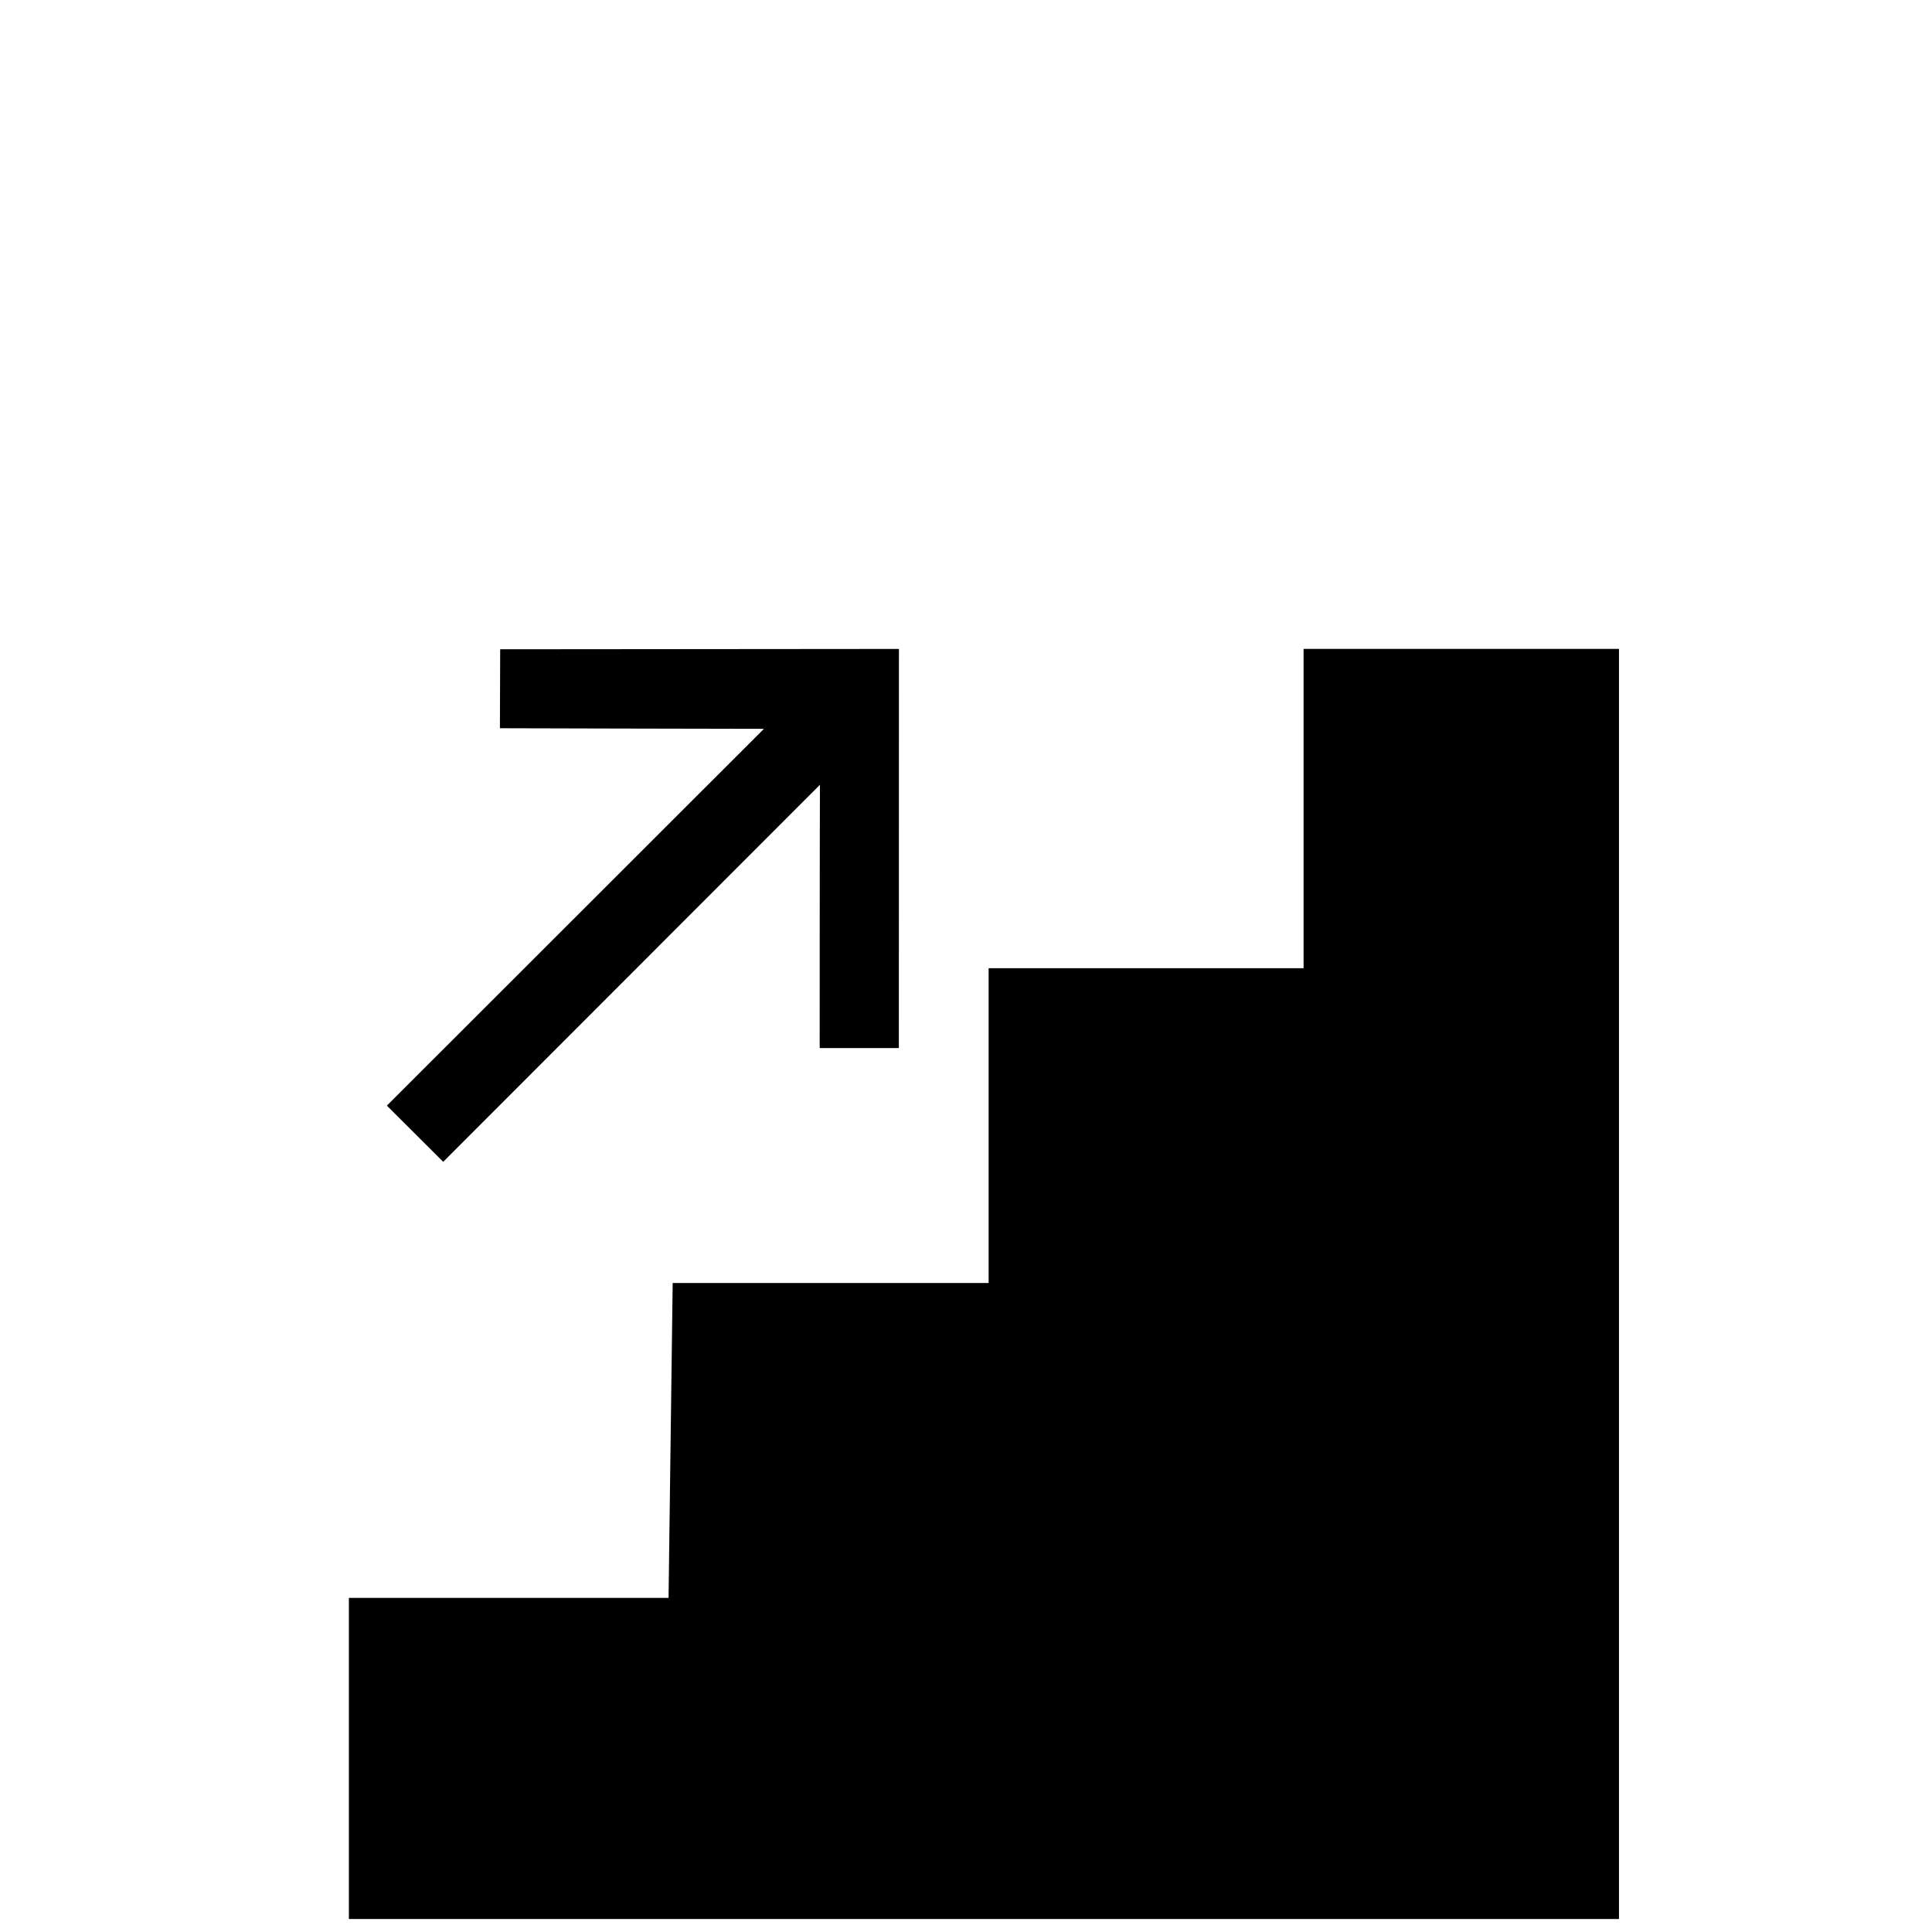
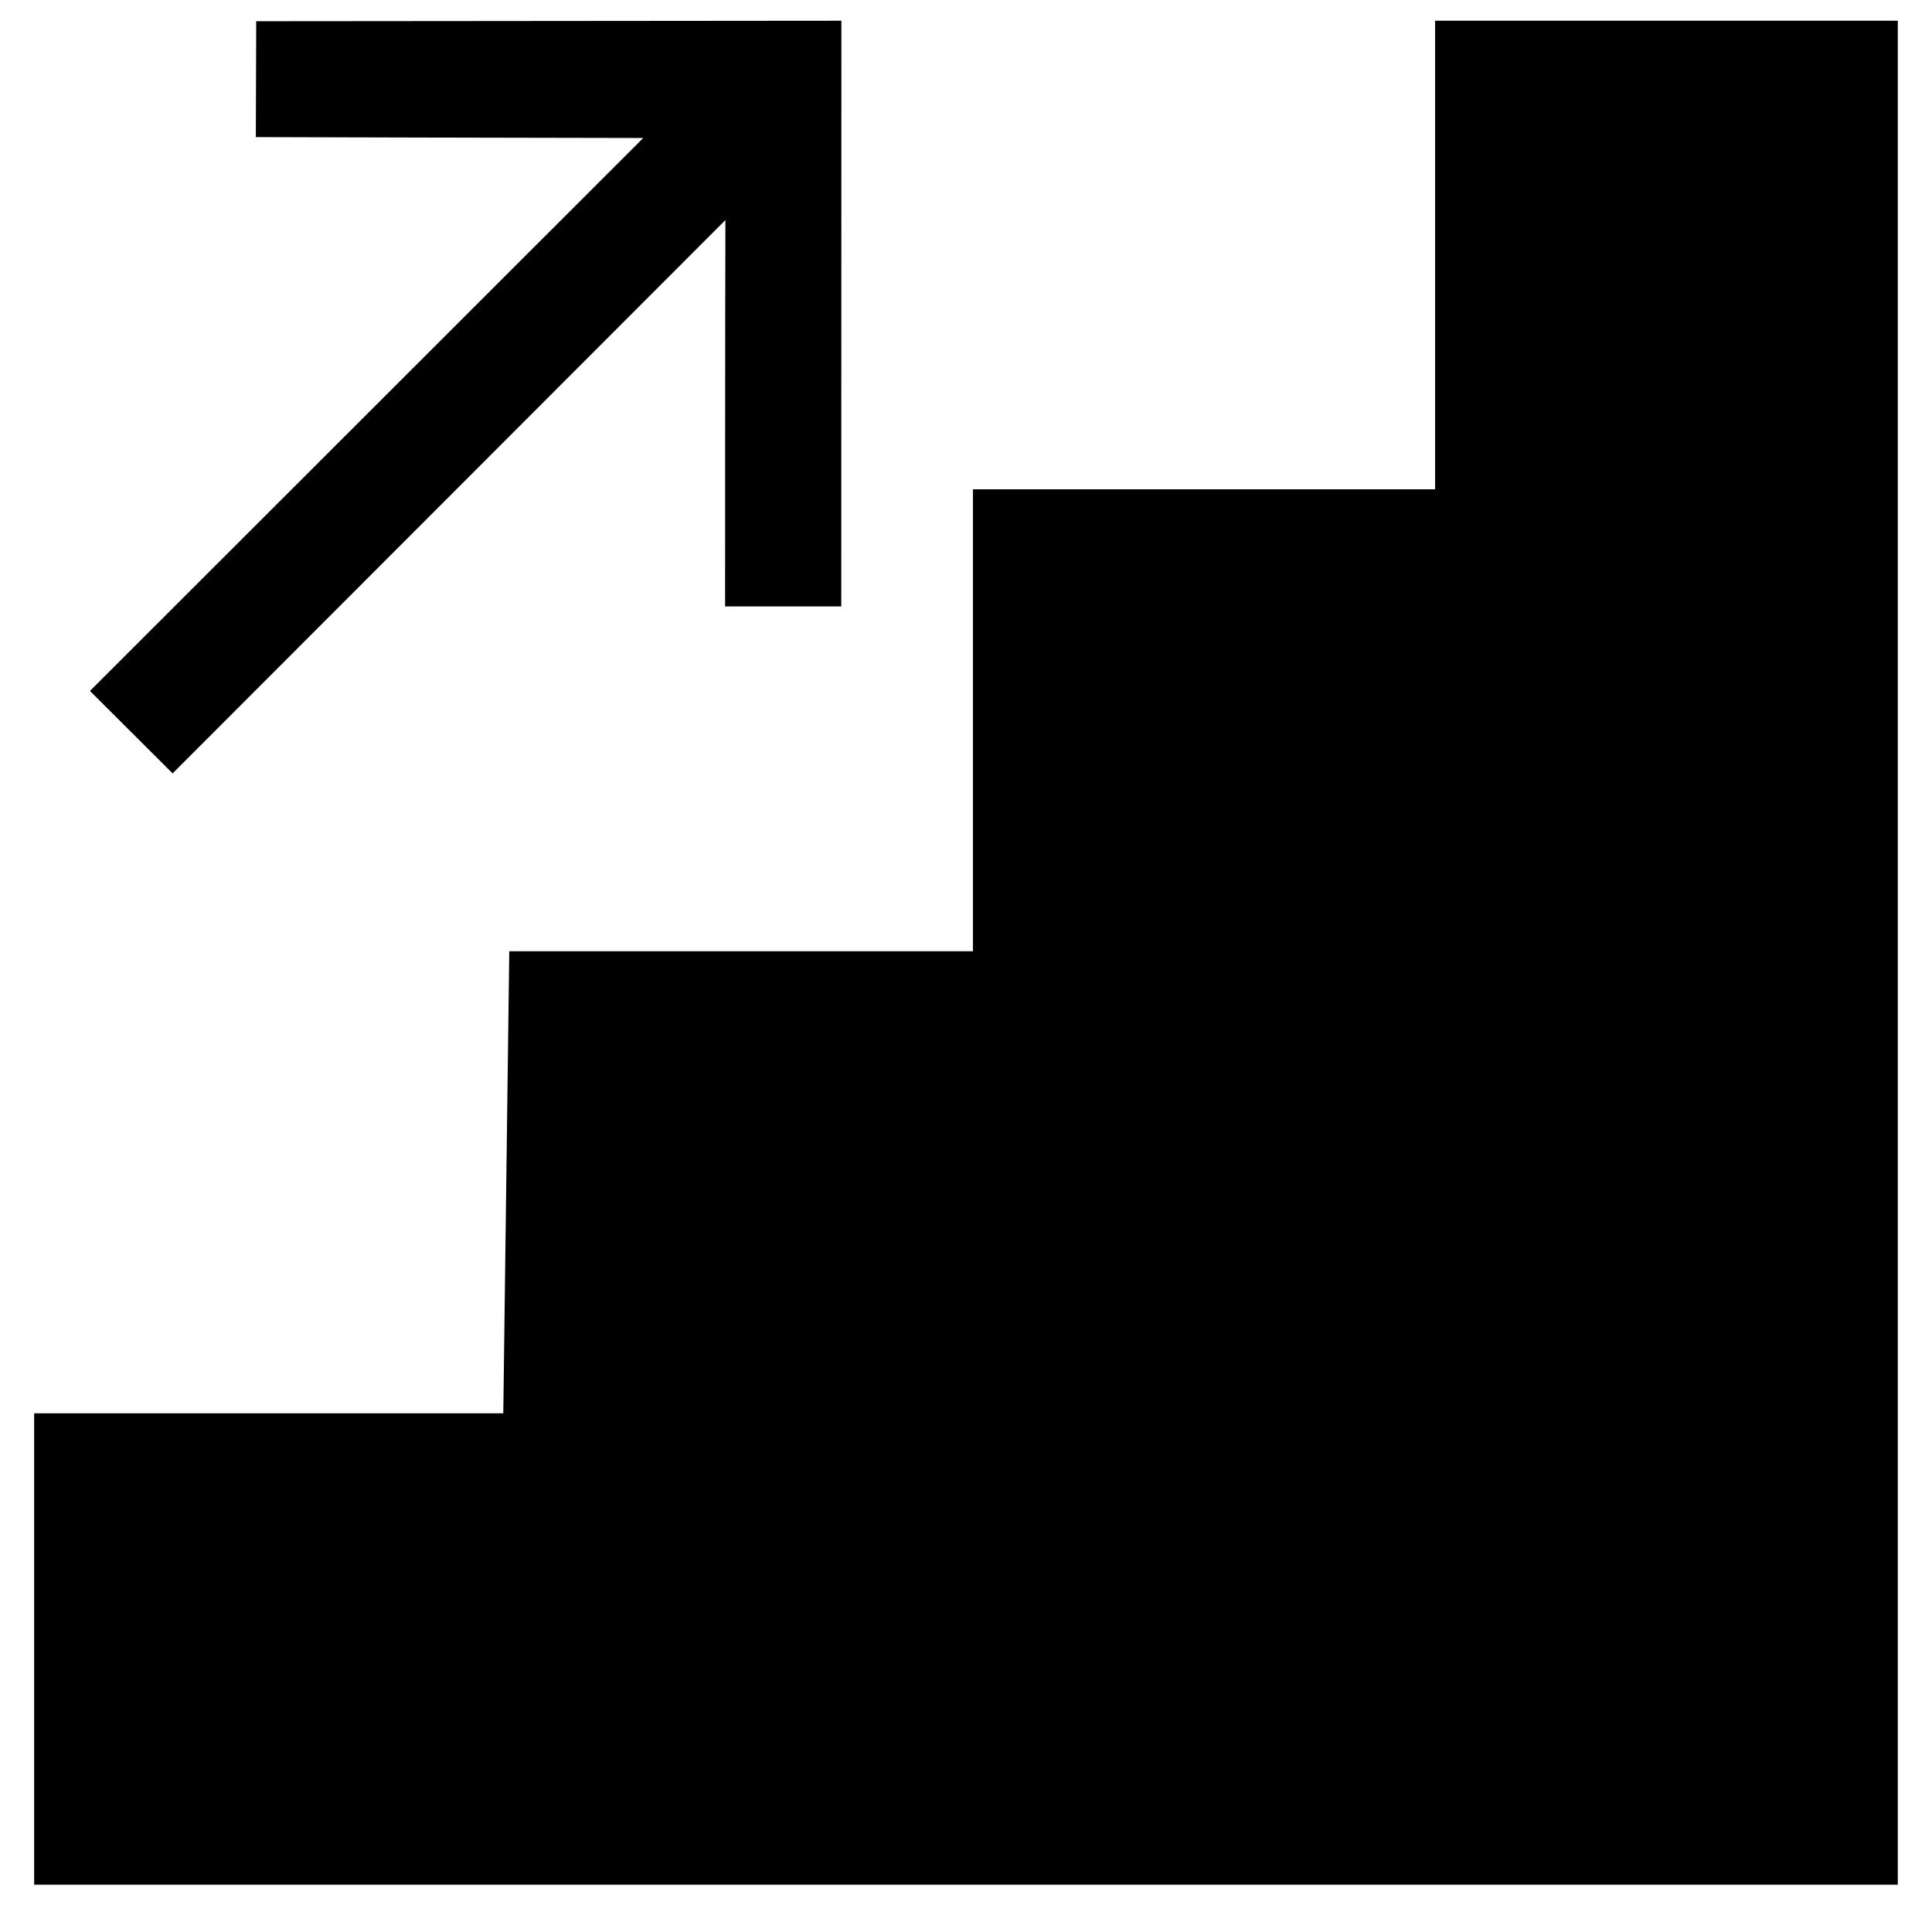
- <svg xmlns="http://www.w3.org/2000/svg" version="1.0" x="0px" y="0px" width="45px" height="45px" viewBox="0 0 45 45" enable-background="new 0 0 45 45" xml:space="preserve">
+ <svg xmlns="http://www.w3.org/2000/svg" version="1.0" x="0px" y="0px" width="30.668px" height="30.24px" viewBox="0 0 30.668 30.24" enable-background="new 0 0 30.668 30.24" xml:space="preserve">
  <g id="Layer_9" display="none">
    <g display="inline">
-       <path d="M21.425,34.749c0,0,0-2.237,0-2.685c0-1.818,0.301-2.537,2.332-3.885c1.062-0.704,1.753-1.167,1.753-2.21    c0-1.233-0.885-2.151-2.621-2.151c-1.777,0-2.703,1.114-2.703,2.781c0,0.408,0,1.125,0,1.125H17.07c0,0,0-1.153,0-1.506    c0-2.679,2.435-5.443,5.819-5.443c3.481,0,5.876,2.385,5.876,5.371c0,1.964-0.82,2.814-3.058,4.463    c-1.048,0.771-1.185,0.9-1.185,2.01c0,0.328,0,2.13,0,2.13H21.425z" />
-       <rect x="21.425" y="35.934" width="3.119" height="3.104" />
-       <path d="M35.183,42.884H10.652c-0.392,0-0.71-0.318-0.71-0.71V17.638c0-0.392,0.318-0.71,0.71-0.71h24.531    c0.392,0,0.71,0.318,0.71,0.71v24.536C35.893,42.565,35.575,42.884,35.183,42.884z M11.362,41.464h23.111V18.348H11.362V41.464z" />
+       <path d="M13.842,19.963c0,0,0-2.237,0-2.685c0-1.818,0.301-2.537,2.332-3.885c1.062-0.704,1.753-1.167,1.753-2.21    c0-1.233-0.885-2.151-2.621-2.151c-1.777,0-2.703,1.114-2.703,2.781c0,0.408,0,1.125,0,1.125H9.486c0,0,0-1.153,0-1.506    c0-2.679,2.435-5.443,5.819-5.443c3.481,0,5.876,2.385,5.876,5.371c0,1.964-0.82,2.814-3.058,4.463    c-1.048,0.771-1.185,0.9-1.185,2.01c0,0.328,0,2.13,0,2.13H13.842z" />
+       <rect x="13.842" y="21.148" width="3.119" height="3.104" />
+       <path d="M27.6,28.098H3.068c-0.392,0-0.71-0.318-0.71-0.71V2.852c0-0.392,0.318-0.71,0.71-0.71H27.6c0.392,0,0.71,0.318,0.71,0.71    v24.536C28.31,27.78,27.992,28.098,27.6,28.098z M3.778,26.678H26.89V3.562H3.778V26.678z" />
    </g>
  </g>
  <g id="Layer_8" display="none">
    <g display="inline">
-       <path d="M14.627,33.714c0,0,0.267,0.022,0.267,0.111c0,0.244,0,7.82,0,7.82s0.017,0.053,0.052,0.053c0.194,0,0.862,0,0.885,0    c0.036,0,0.036-0.048,0.036-0.048s0.731-7.554,0.835-7.833c0,0,0.011-0.059,0.094-0.059c0.136,0,0.901,0.008,1.266,0    c0.064,0,0.079-0.045,0.064-0.064c-0.013-0.097-1.754-6.508-1.784-6.874c-0.012-0.188,0.141-0.974,0.24-1.2    c0.081-0.223,0.214-0.209,0.313-0.114c0.123,0.114,1.895,4.986,1.981,5.091c0.082,0.108,0.956-0.149,0.956-0.302    c-0.009-0.15-2.062-7.29-2.291-7.67c-0.219-0.353-1.445-0.569-2.848-0.569h-0.066h-0.009h-0.066c-1.403,0-2.638,0.217-2.846,0.569    c-0.233,0.38-2.282,7.52-2.282,7.67c-0.009,0.152,0.866,0.41,0.952,0.302c0.086-0.104,1.852-4.977,1.971-5.091    c0.108-0.095,0.227-0.108,0.322,0.114c0.088,0.227,0.251,1.012,0.235,1.2c-0.027,0.366-1.782,6.777-1.803,6.874    c-0.003,0.02,0.005,0.064,0.073,0.064c0.365,0.008,1.136,0,1.28,0c0.077,0,0.091,0.059,0.091,0.059    c0.102,0.279,0.832,7.833,0.832,7.833s0,0.048,0.037,0.048c0.031,0,0.693,0,0.884,0c0.034,0,0.054-0.053,0.054-0.053    s0-7.576,0-7.82c0-0.089,0.266-0.111,0.266-0.111H14.627" />
-       <path d="M13.446,18.587c-0.323,0.366-0.373,0.927-0.336,1.45c0.084,1.013,0.51,1.938,1.748,1.77    c1.38-0.197,1.696-2.674,0.646-3.437c-0.329-0.243-0.721-0.257-1.175-0.257C13.969,18.207,13.694,18.307,13.446,18.587" />
-       <path d="M30.117,18.587c-0.322,0.366-0.372,0.935-0.34,1.459c0.091,1.004,0.513,1.94,1.75,1.761    c1.38-0.197,1.696-2.674,0.653-3.437c-0.333-0.243-0.723-0.257-1.188-0.257C30.643,18.207,30.369,18.307,30.117,18.587" />
-       <path d="M28.323,22.639c-0.349,0.546-0.488,1.35-0.649,1.988c-0.402,1.661-0.769,3.372-1.081,5.08    c-0.067,0.366-0.355,1.328-0.214,1.675c0.025,0.03,0.047,0.056,0.071,0.086c0.153,0.092,1.01,0.321,1.175,0.164    c0.251-0.23,0.292-0.883,0.388-1.209c0.384-1.492,0.77-2.987,1.147-4.477c0.009,0,0.009,0,0.024,0    c0.106,0.757,0.22,1.521,0.333,2.279c-0.769,4.479-2.301,13.464-2.301,13.464s1.236,0,1.849,0c0.766-3.137,1.525-6.283,2.28-9.434    c0.014,0,0.018,0,0.021,0c0.771,3.105,2.362,9.434,2.362,9.434s1.495,0,1.812,0c-0.197-1.192-0.392-2.394-0.585-3.586    c-0.575-3.303-1.138-6.605-1.7-9.913c0.107-0.744,0.226-1.501,0.335-2.244h0.017c0.117,0.413,0.224,0.824,0.339,1.24    c0.293,1.156,0.582,2.312,0.876,3.469c0.073,0.28,0.114,0.774,0.316,0.984c0.181,0.186,1.049-0.03,1.201-0.167    c0.13-0.107,0.047-0.356,0.027-0.487c-0.379-2.232-0.805-4.518-1.376-6.687c-0.139-0.515-0.227-1.372-0.63-1.76    C33.788,21.986,28.749,21.976,28.323,22.639" />
-       <path d="M23.63,41.698V18.193c0-0.045-0.044-0.08-0.079-0.08h-1.307c-0.041,0-0.071,0.035-0.071,0.08v23.505H23.63z" />
+       <path d="M7.043,18.928c0,0,0.267,0.022,0.267,0.111c0,0.244,0,7.82,0,7.82s0.017,0.053,0.052,0.053c0.194,0,0.862,0,0.885,0    c0.036,0,0.036-0.047,0.036-0.047s0.731-7.554,0.835-7.833c0,0,0.011-0.059,0.094-0.059c0.136,0,0.901,0.008,1.266,0    c0.064,0,0.079-0.045,0.064-0.064c-0.013-0.097-1.754-6.508-1.784-6.875c-0.012-0.188,0.141-0.973,0.24-1.2    c0.081-0.223,0.214-0.208,0.313-0.114c0.123,0.114,1.895,4.986,1.981,5.091c0.082,0.108,0.956-0.149,0.956-0.302    c-0.009-0.15-2.062-7.291-2.291-7.67C9.739,7.487,8.512,7.271,7.11,7.271H7.043H7.035H6.968c-1.403,0-2.638,0.216-2.846,0.569    c-0.233,0.38-2.282,7.52-2.282,7.67c-0.009,0.152,0.866,0.41,0.952,0.302c0.086-0.105,1.852-4.977,1.971-5.091    c0.108-0.095,0.227-0.109,0.322,0.114c0.088,0.227,0.251,1.012,0.235,1.2c-0.027,0.366-1.782,6.777-1.803,6.875    c-0.003,0.019,0.005,0.064,0.073,0.064c0.365,0.008,1.136,0,1.28,0c0.077,0,0.091,0.059,0.091,0.059    c0.102,0.28,0.832,7.833,0.832,7.833s0,0.047,0.037,0.047c0.031,0,0.693,0,0.884,0c0.034,0,0.054-0.053,0.054-0.053    s0-7.576,0-7.82c0-0.089,0.266-0.111,0.266-0.111H7.043" />
+       <path d="M5.863,3.801C5.54,4.168,5.49,4.728,5.527,5.252c0.084,1.012,0.51,1.938,1.748,1.769c1.38-0.197,1.696-2.674,0.646-3.436    C7.592,3.341,7.201,3.328,6.747,3.328C6.385,3.422,6.111,3.521,5.863,3.801" />
+       <path d="M22.534,3.801c-0.322,0.367-0.372,0.935-0.34,1.459c0.091,1.004,0.513,1.941,1.75,1.761    c1.38-0.197,1.696-2.674,0.653-3.436c-0.333-0.244-0.723-0.257-1.188-0.257C23.059,3.422,22.786,3.521,22.534,3.801" />
+       <path d="M20.74,7.853c-0.349,0.546-0.488,1.35-0.649,1.988c-0.402,1.661-0.769,3.372-1.081,5.081    c-0.067,0.366-0.355,1.328-0.214,1.674c0.025,0.03,0.047,0.056,0.071,0.086c0.153,0.092,1.01,0.322,1.175,0.164    c0.251-0.23,0.292-0.882,0.388-1.209c0.384-1.492,0.77-2.987,1.147-4.476c0.009,0,0.009,0,0.024,0    c0.106,0.757,0.22,1.52,0.333,2.279c-0.769,4.479-2.301,13.463-2.301,13.463s1.236,0,1.849,0c0.766-3.136,1.525-6.283,2.28-9.434    c0.014,0,0.018,0,0.021,0c0.771,3.105,2.362,9.434,2.362,9.434s1.495,0,1.812,0c-0.197-1.192-0.392-2.394-0.585-3.585    c-0.575-3.303-1.138-6.606-1.7-9.914c0.107-0.744,0.226-1.5,0.335-2.244h0.017c0.117,0.413,0.224,0.824,0.339,1.24    c0.293,1.156,0.582,2.312,0.876,3.469c0.073,0.28,0.114,0.774,0.316,0.985c0.181,0.186,1.049-0.031,1.201-0.167    c0.13-0.107,0.047-0.357,0.027-0.488c-0.379-2.232-0.805-4.517-1.376-6.686c-0.139-0.515-0.227-1.373-0.63-1.76    C26.205,7.201,21.166,7.19,20.74,7.853" />
+       <path d="M16.046,26.913V3.408c0-0.044-0.044-0.08-0.079-0.08h-1.307c-0.041,0-0.071,0.036-0.071,0.08v23.505H16.046z" />
    </g>
  </g>
  <g id="Layer_7" display="none">
    <g display="inline">
-       <path d="M37.129,17.271H8.708c-0.614,0-1.124,0.499-1.124,1.111v23.045c0,0.612,0.51,1.114,1.124,1.114h28.421    c0.63,0,1.123-0.502,1.123-1.114V18.382C38.252,17.77,37.759,17.271,37.129,17.271z M36.027,40.314H9.824V19.497h26.203V40.314z" />
-       <path d="M35.124,31.194l-1.182-1.176c0,0-3.167,3.164-3.894,3.896V22.739H28.38v11.175c-0.73-0.731-3.899-3.901-3.899-3.901    l-1.177,1.182l5.918,5.908" />
-       <path d="M11.2,28.415l1.169,1.17c0,0,3.185-3.166,3.917-3.901v11.173h1.664V25.684c0.729,0.735,3.898,3.901,3.898,3.901    l1.171-1.17l-5.913-5.92" />
+       <path d="M29.545,2.485H1.124C0.51,2.485,0,2.984,0,3.596v23.045c0,0.612,0.51,1.114,1.124,1.114h28.421    c0.63,0,1.123-0.502,1.123-1.114V3.596C30.668,2.984,30.175,2.485,29.545,2.485z M28.443,25.529H2.24V4.711h26.203V25.529z" />
+       <path d="M27.54,16.409l-1.182-1.176c0,0-3.167,3.164-3.894,3.896V7.954h-1.668v11.175c-0.73-0.731-3.899-3.901-3.899-3.901    l-1.177,1.182l5.918,5.908" />
+       <path d="M3.616,13.629l1.169,1.17c0,0,3.185-3.166,3.917-3.901v11.173h1.664V10.898c0.729,0.735,3.898,3.901,3.898,3.901    l1.171-1.17l-5.913-5.92" />
    </g>
  </g>
  <g id="Layer_6" display="none">
    <g display="inline">
-       <polygon points="30.363,15.442 30.363,22.879 23.027,22.879 23.027,30.212 15.668,30.212 15.572,37.547 8.126,37.547     8.126,44.878 8.126,45.025 37.709,45.025 37.709,15.442   " />
-       <path display="none" d="M32.953,41.73l0.003-1.838c0,0-4.998-0.014-6.151-0.014l8.786-8.78l-1.316-1.309l-8.772,8.782    c0.005-1.145,0.005-6.129,0.005-6.129h-1.844l-0.003,9.295" />
-       <path d="M18.952,26.723l0.006-1.838c0,0-4.997-0.015-6.151-0.015l8.784-8.776l-1.313-1.309l-8.774,8.782    c0.006-1.146,0.006-6.132,0.006-6.132H9.664l-0.002,9.296" />
+       <polygon points="22.78,0.657 22.78,8.094 15.444,8.094 15.444,15.427 8.084,15.427 7.989,22.762 0.542,22.762 0.542,30.093     0.542,30.24 30.125,30.24 30.125,0.657   " />
+       <path display="none" d="M25.37,26.945l0.003-1.838c0,0-4.998-0.014-6.151-0.014l8.786-8.78l-1.316-1.309l-8.772,8.782    c0.005-1.145,0.005-6.129,0.005-6.129H16.08l-0.003,9.295" />
+       <path d="M11.369,11.938l0.006-1.838c0,0-4.997-0.015-6.151-0.015l8.784-8.776L12.694,0L3.919,8.782    C3.925,7.637,3.925,2.65,3.925,2.65H2.081l-0.002,9.296" />
    </g>
  </g>
  <g id="Layer_5" display="none">
    <g display="inline">
      <g>
-         <path d="M36.207,43.963H9.628c-0.425,0-0.769-0.344-0.769-0.769V16.617c0-0.425,0.344-0.769,0.769-0.769h26.578     c0.425,0,0.769,0.344,0.769,0.769v26.577C36.975,43.619,36.631,43.963,36.207,43.963z M10.397,42.425h25.041V17.387H10.397     V42.425z" />
+         <path d="M28.623,29.178H2.045c-0.425,0-0.769-0.344-0.769-0.769V1.832c0-0.425,0.344-0.769,0.769-0.769h26.578     c0.425,0,0.769,0.344,0.769,0.769v26.577C29.392,28.833,29.048,29.178,28.623,29.178z M2.813,27.64h25.041V2.601H2.813V27.64z" />
      </g>
-       <path d="M28.336,20.882c0-0.554-0.448-1.003-1.007-1.003c-0.558,0-1.006,0.449-1.006,1.003l-0.807,9.002    c-0.004,0.039,0.024,0.066,0.058,0.066h2.709c0.036,0,0.063-0.027,0.063-0.066L28.336,20.882z" />
-       <path d="M21.071,26.961c0-0.039-0.027-0.066-0.066-0.066h-1.883c-0.036,0-0.063,0.027-0.063,0.066v12.905    c0,0.039,0.027,0.067,0.063,0.067h1.883c0.039,0,0.066-0.028,0.066-0.067V26.961z" />
-       <path d="M28.347,30.294c0-0.039-0.027-0.066-0.063-0.066h-1.882c-0.039,0-0.067,0.027-0.067,0.066v9.572    c0,0.039,0.028,0.067,0.067,0.067h1.882c0.036,0,0.063-0.028,0.063-0.067V30.294z" />
-       <path d="M22.339,20.344c-0.007-0.104-0.098-0.193-0.201-0.193h-0.956v5.685c0,0.061-0.05,0.111-0.111,0.111h-0.54    c-0.059,0-0.108-0.051-0.108-0.111V20.15h-0.921v5.685c0,0.061-0.05,0.111-0.111,0.111h-0.54c-0.059,0-0.108-0.051-0.108-0.111    V20.15h-0.753c-0.104,0-0.194,0.089-0.198,0.193l-0.3,7.056c-0.002,0.104,0.075,0.188,0.182,0.188h4.785    c0.103,0,0.183-0.084,0.178-0.188L22.339,20.344z" />
+       <path d="M20.753,6.097c0-0.554-0.448-1.003-1.007-1.003c-0.558,0-1.006,0.449-1.006,1.003l-0.807,9.001    c-0.004,0.039,0.024,0.066,0.058,0.066H20.7c0.036,0,0.063-0.027,0.063-0.066L20.753,6.097z" />
+       <path d="M13.487,12.175c0-0.039-0.027-0.066-0.066-0.066h-1.883c-0.036,0-0.063,0.028-0.063,0.066v12.906    c0,0.039,0.027,0.067,0.063,0.067h1.883c0.039,0,0.066-0.028,0.066-0.067V12.175z" />
+       <path d="M20.764,15.508c0-0.039-0.027-0.066-0.063-0.066h-1.882c-0.039,0-0.067,0.027-0.067,0.066v9.573    c0,0.039,0.028,0.067,0.067,0.067H20.7c0.036,0,0.063-0.028,0.063-0.067V15.508z" />
+       <path d="M14.756,5.559c-0.007-0.105-0.098-0.194-0.201-0.194h-0.956v5.685c0,0.061-0.05,0.111-0.111,0.111h-0.54    c-0.059,0-0.108-0.05-0.108-0.111V5.365h-0.921v5.685c0,0.061-0.05,0.111-0.111,0.111h-0.54c-0.059,0-0.108-0.05-0.108-0.111    V5.365h-0.753c-0.104,0-0.194,0.089-0.198,0.194l-0.3,7.055c-0.002,0.105,0.075,0.188,0.182,0.188h4.785    c0.103,0,0.183-0.083,0.178-0.188L14.756,5.559z" />
    </g>
  </g>
  <g id="Layer_4">
    <g>
-       <polygon points="30.363,15.114 30.363,22.552 23.027,22.552 23.027,29.884 15.668,29.884 15.572,37.218 8.126,37.218 8.126,44.55     8.126,44.697 37.709,44.697 37.709,15.114   " />
-       <path d="M11.65,15.123l-0.006,1.839c0,0,4.996,0.014,6.15,0.014l-8.783,8.776l1.312,1.309l8.775-8.782    c-0.006,1.146-0.006,6.132-0.006,6.132h1.844l0.002-9.296" />
+       <polygon points="22.78,0.329 22.78,7.766 15.444,7.766 15.444,15.098 8.084,15.098 7.989,22.432 0.542,22.432 0.542,29.764     0.542,29.912 30.125,29.912 30.125,0.329   " />
+       <path d="M4.067,0.337L4.061,2.176c0,0,4.996,0.014,6.15,0.014l-8.783,8.776l1.312,1.309l8.775-8.782    C11.51,4.638,11.51,9.625,11.51,9.625h1.844l0.002-9.296" />
    </g>
  </g>
  <g id="Layer_3" display="none">
    <g display="inline">
-       <path d="M35.69,43.404H10.145c-0.4,0-0.724-0.324-0.724-0.725V17.131c0-0.399,0.324-0.724,0.724-0.724H35.69    c0.4,0,0.724,0.324,0.724,0.724V42.68C36.415,43.08,36.09,43.404,35.69,43.404z M10.869,41.956h24.098V17.855H10.869V41.956z" />
-       <path id="L1_NE_Coat_Check_2_" d="M12.755,35.857c0.178,0.639,0.765,1.379,2.055,1.379c1.495,0,16.321,0,16.321,0h0.004    c1.15,0,1.791-0.76,1.971-1.397c0.188-0.657,0.031-1.741-0.829-2.249l-8.735-5.122v-0.54c0-0.538,0.957-0.666,1.432-1.484    c0.286-0.482,0.354-0.898,0.354-1.355c0-0.605-0.561-2.514-2.513-2.514c-1.808,0-2.6,1.523-2.6,2.389    c0,0.923,1.297,1.215,1.391,0.069c0.062-0.729,0.624-1.052,1.198-1.052c0.345,0,1.112,0.275,1.112,1.132    c0,0,0.062,0.737-0.635,1.073c0,0-1.073,0.428-1.073,1.412v0.87l-8.646,5.103C12.566,34.184,12.566,35.203,12.755,35.857z     M14.46,34.727l8.469-4.949l8.516,4.972c0.521,0.33,0.197,1.07-0.335,1.051H14.787C14.219,35.797,13.933,35.102,14.46,34.727z" />
+       <path d="M28.107,28.619H2.561c-0.4,0-0.724-0.324-0.724-0.724V2.346c0-0.4,0.324-0.724,0.724-0.724h25.546    c0.4,0,0.724,0.324,0.724,0.724v25.549C28.831,28.294,28.507,28.619,28.107,28.619z M3.285,27.17h24.098V3.07H3.285V27.17z" />
+       <path id="L1_NE_Coat_Check_2_" d="M5.171,21.072c0.178,0.639,0.765,1.379,2.055,1.379c1.495,0,16.321,0,16.321,0h0.004    c1.15,0,1.791-0.76,1.971-1.397c0.188-0.657,0.031-1.741-0.829-2.249l-8.735-5.122v-0.54c0-0.538,0.957-0.666,1.432-1.484    c0.286-0.482,0.354-0.898,0.354-1.355c0-0.605-0.561-2.514-2.513-2.514c-1.808,0-2.6,1.523-2.6,2.389    c0,0.923,1.297,1.215,1.391,0.069c0.062-0.729,0.624-1.052,1.198-1.052c0.345,0,1.112,0.275,1.112,1.132    c0,0,0.062,0.737-0.635,1.073c0,0-1.073,0.428-1.073,1.412v0.87l-8.646,5.103C4.983,19.398,4.983,20.418,5.171,21.072z     M6.876,19.941l8.469-4.949l8.516,4.972c0.521,0.33,0.197,1.07-0.335,1.051H7.204C6.635,21.012,6.349,20.316,6.876,19.941z" />
    </g>
  </g>
  <g id="Layer_2" display="none">
    <g display="inline">
-       <path d="M36.242,43.231H9.593V16.579h26.648V43.231z M11.023,41.802h23.789V18.009H11.023V41.802z" />
-       <polygon points="31.347,27.459 25.365,27.459 25.365,21.478 20.472,21.478 20.472,27.459 14.488,27.459 14.488,32.352     20.472,32.352 20.472,38.333 25.365,38.333 25.365,32.352 31.347,32.352   " />
+       <path d="M28.658,28.446H2.01V1.794h26.648V28.446z M3.439,27.017h23.789V3.224H3.439V27.017z" />
+       <polygon points="23.764,12.674 17.781,12.674 17.781,6.692 12.889,6.692 12.889,12.674 6.904,12.674 6.904,17.566 12.889,17.566     12.889,23.548 17.781,23.548 17.781,17.566 23.764,17.566   " />
    </g>
  </g>
  <g id="Layer_1" display="none">
-     <path id="L1_SE_Shop_4_" display="inline" d="M27.179,23.029L27.179,23.029c0-2.354-1.912-4.268-4.265-4.268   c-2.349,0-4.263,1.913-4.263,4.268l0,0h-4.048l1.155,18.02h14.312l1.159-18.02H27.179z M19.621,23.029   c0-1.822,1.48-3.297,3.294-3.297c1.818,0,3.296,1.475,3.296,3.297l0,0H19.621L19.621,23.029z" />
+     <path id="L1_SE_Shop_4_" display="inline" d="M19.596,8.244L19.596,8.244c0-2.354-1.912-4.268-4.265-4.268   c-2.349,0-4.263,1.913-4.263,4.268l0,0H7.021l1.155,18.02h14.312l1.159-18.02H19.596z M12.037,8.244   c0-1.822,1.48-3.297,3.294-3.297c1.818,0,3.296,1.475,3.296,3.297l0,0H12.037L12.037,8.244z" />
  </g>
</svg>
